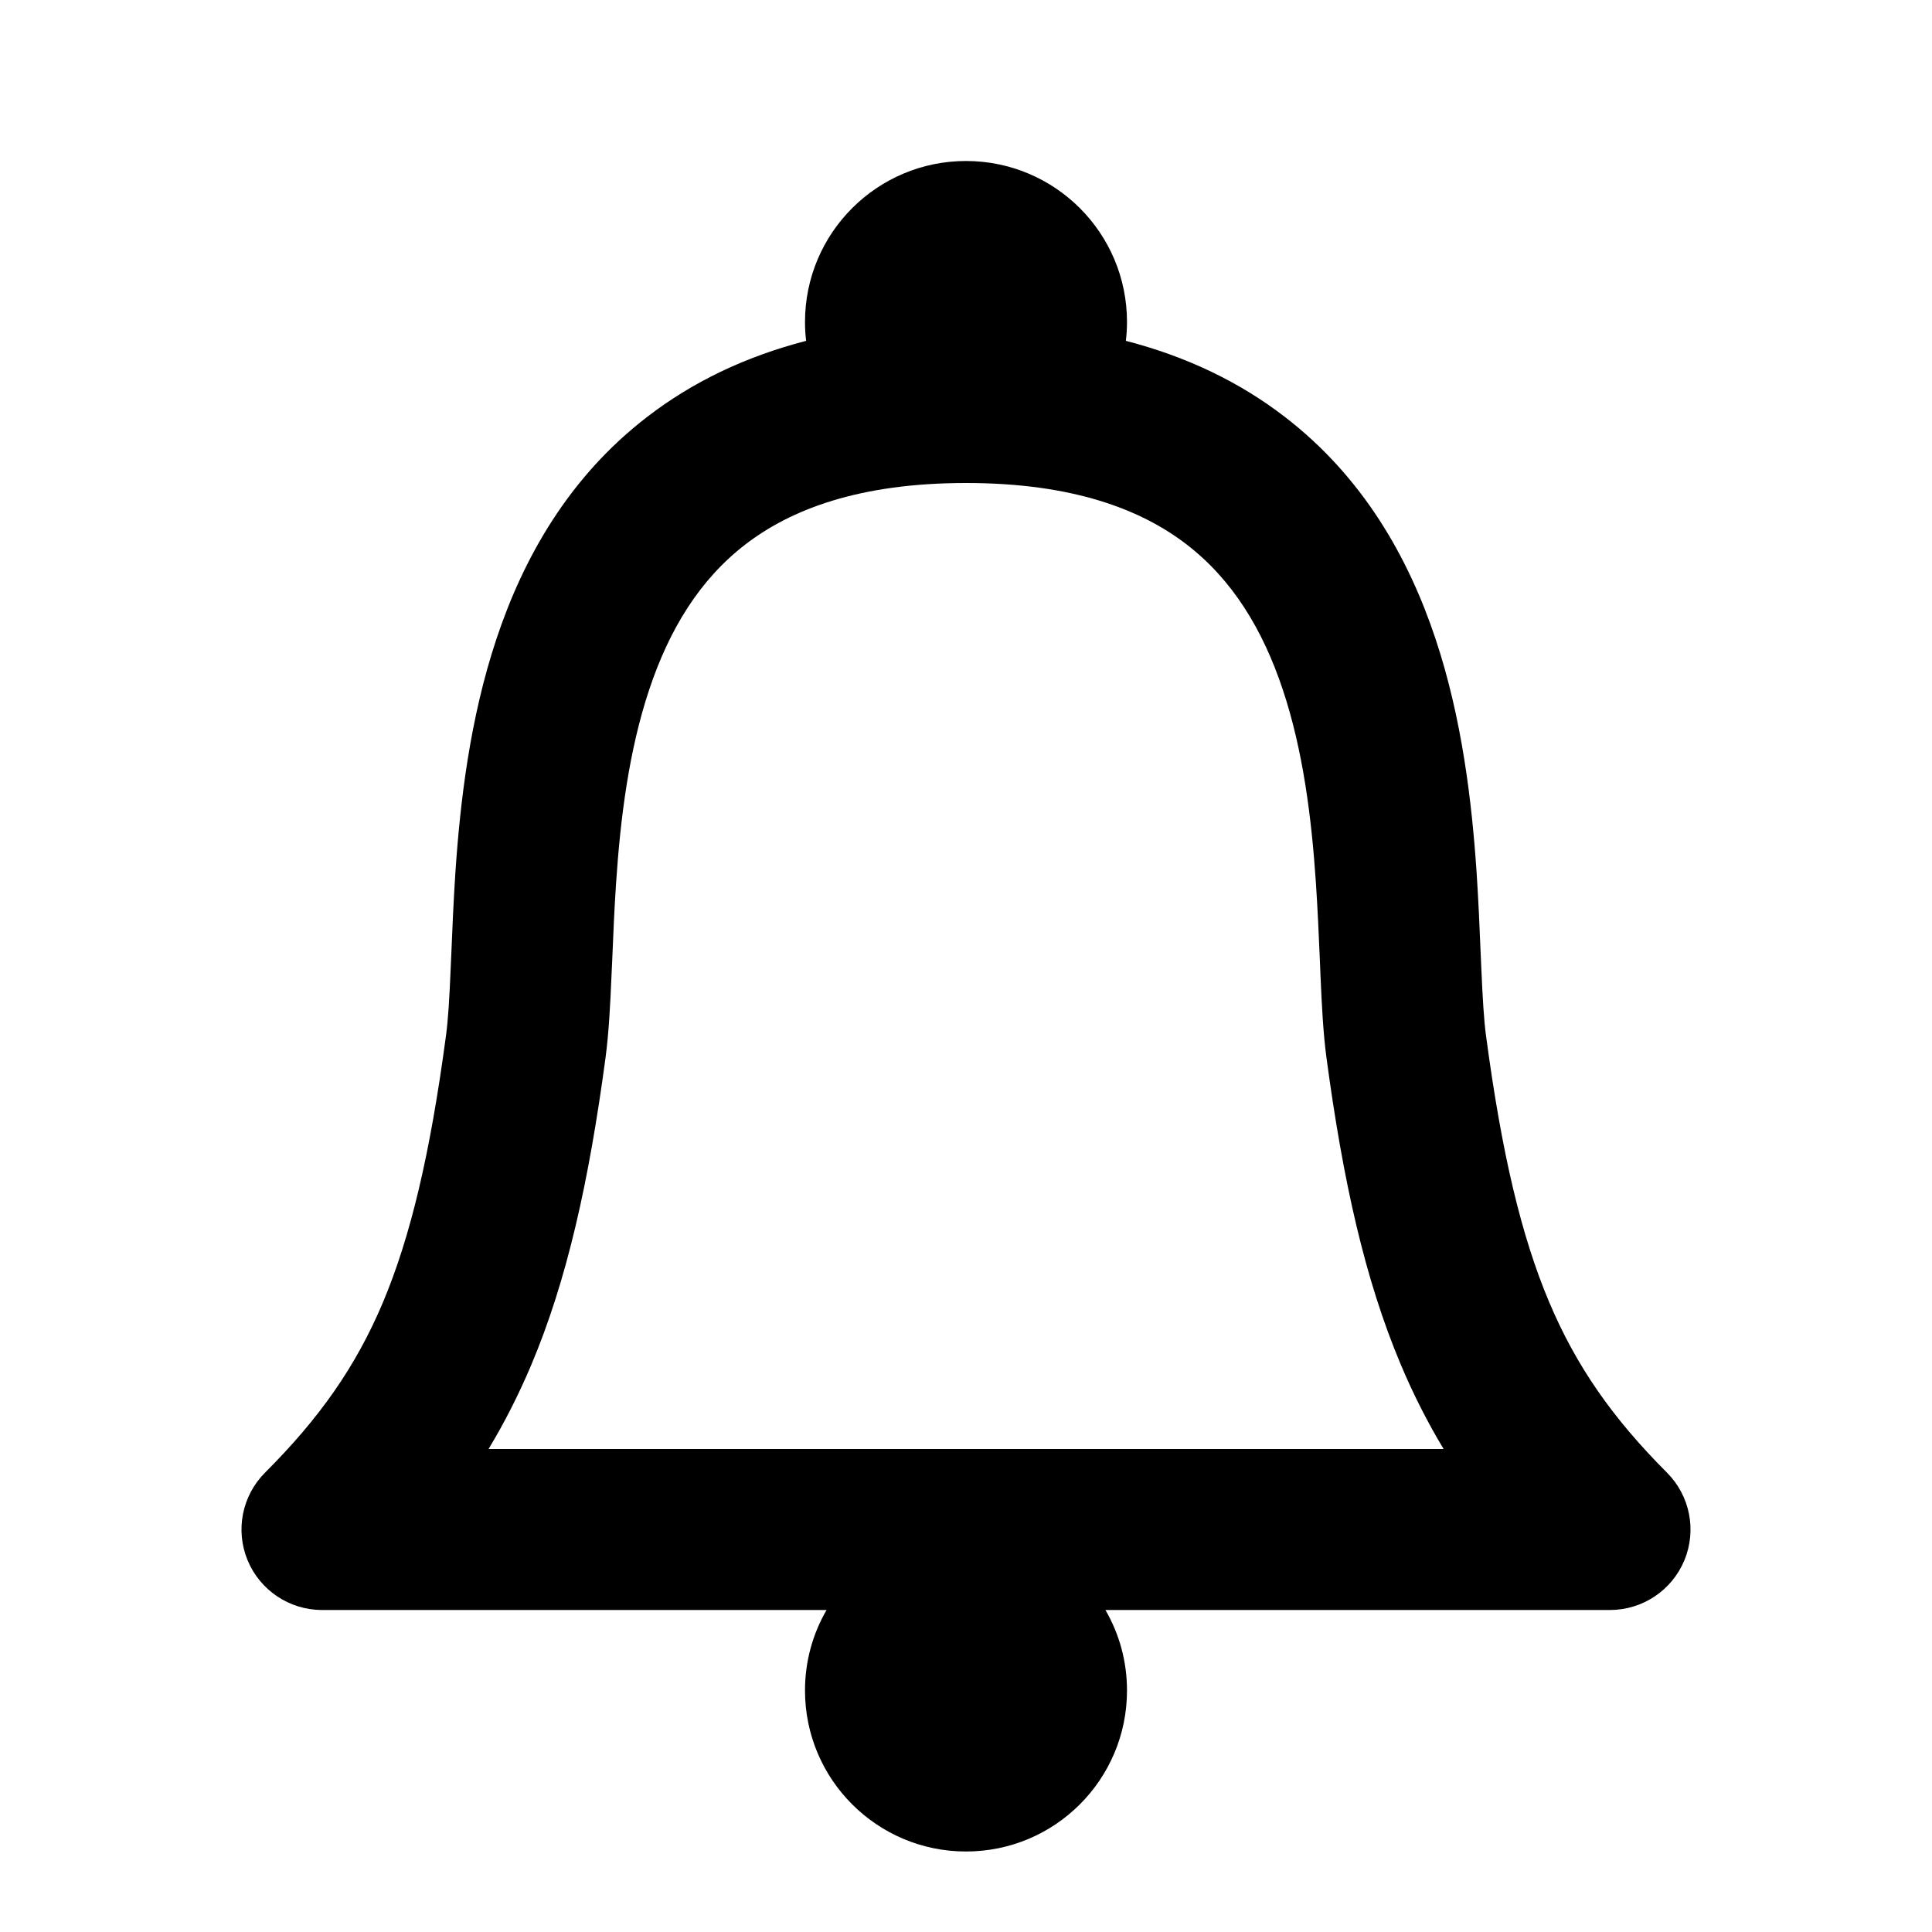
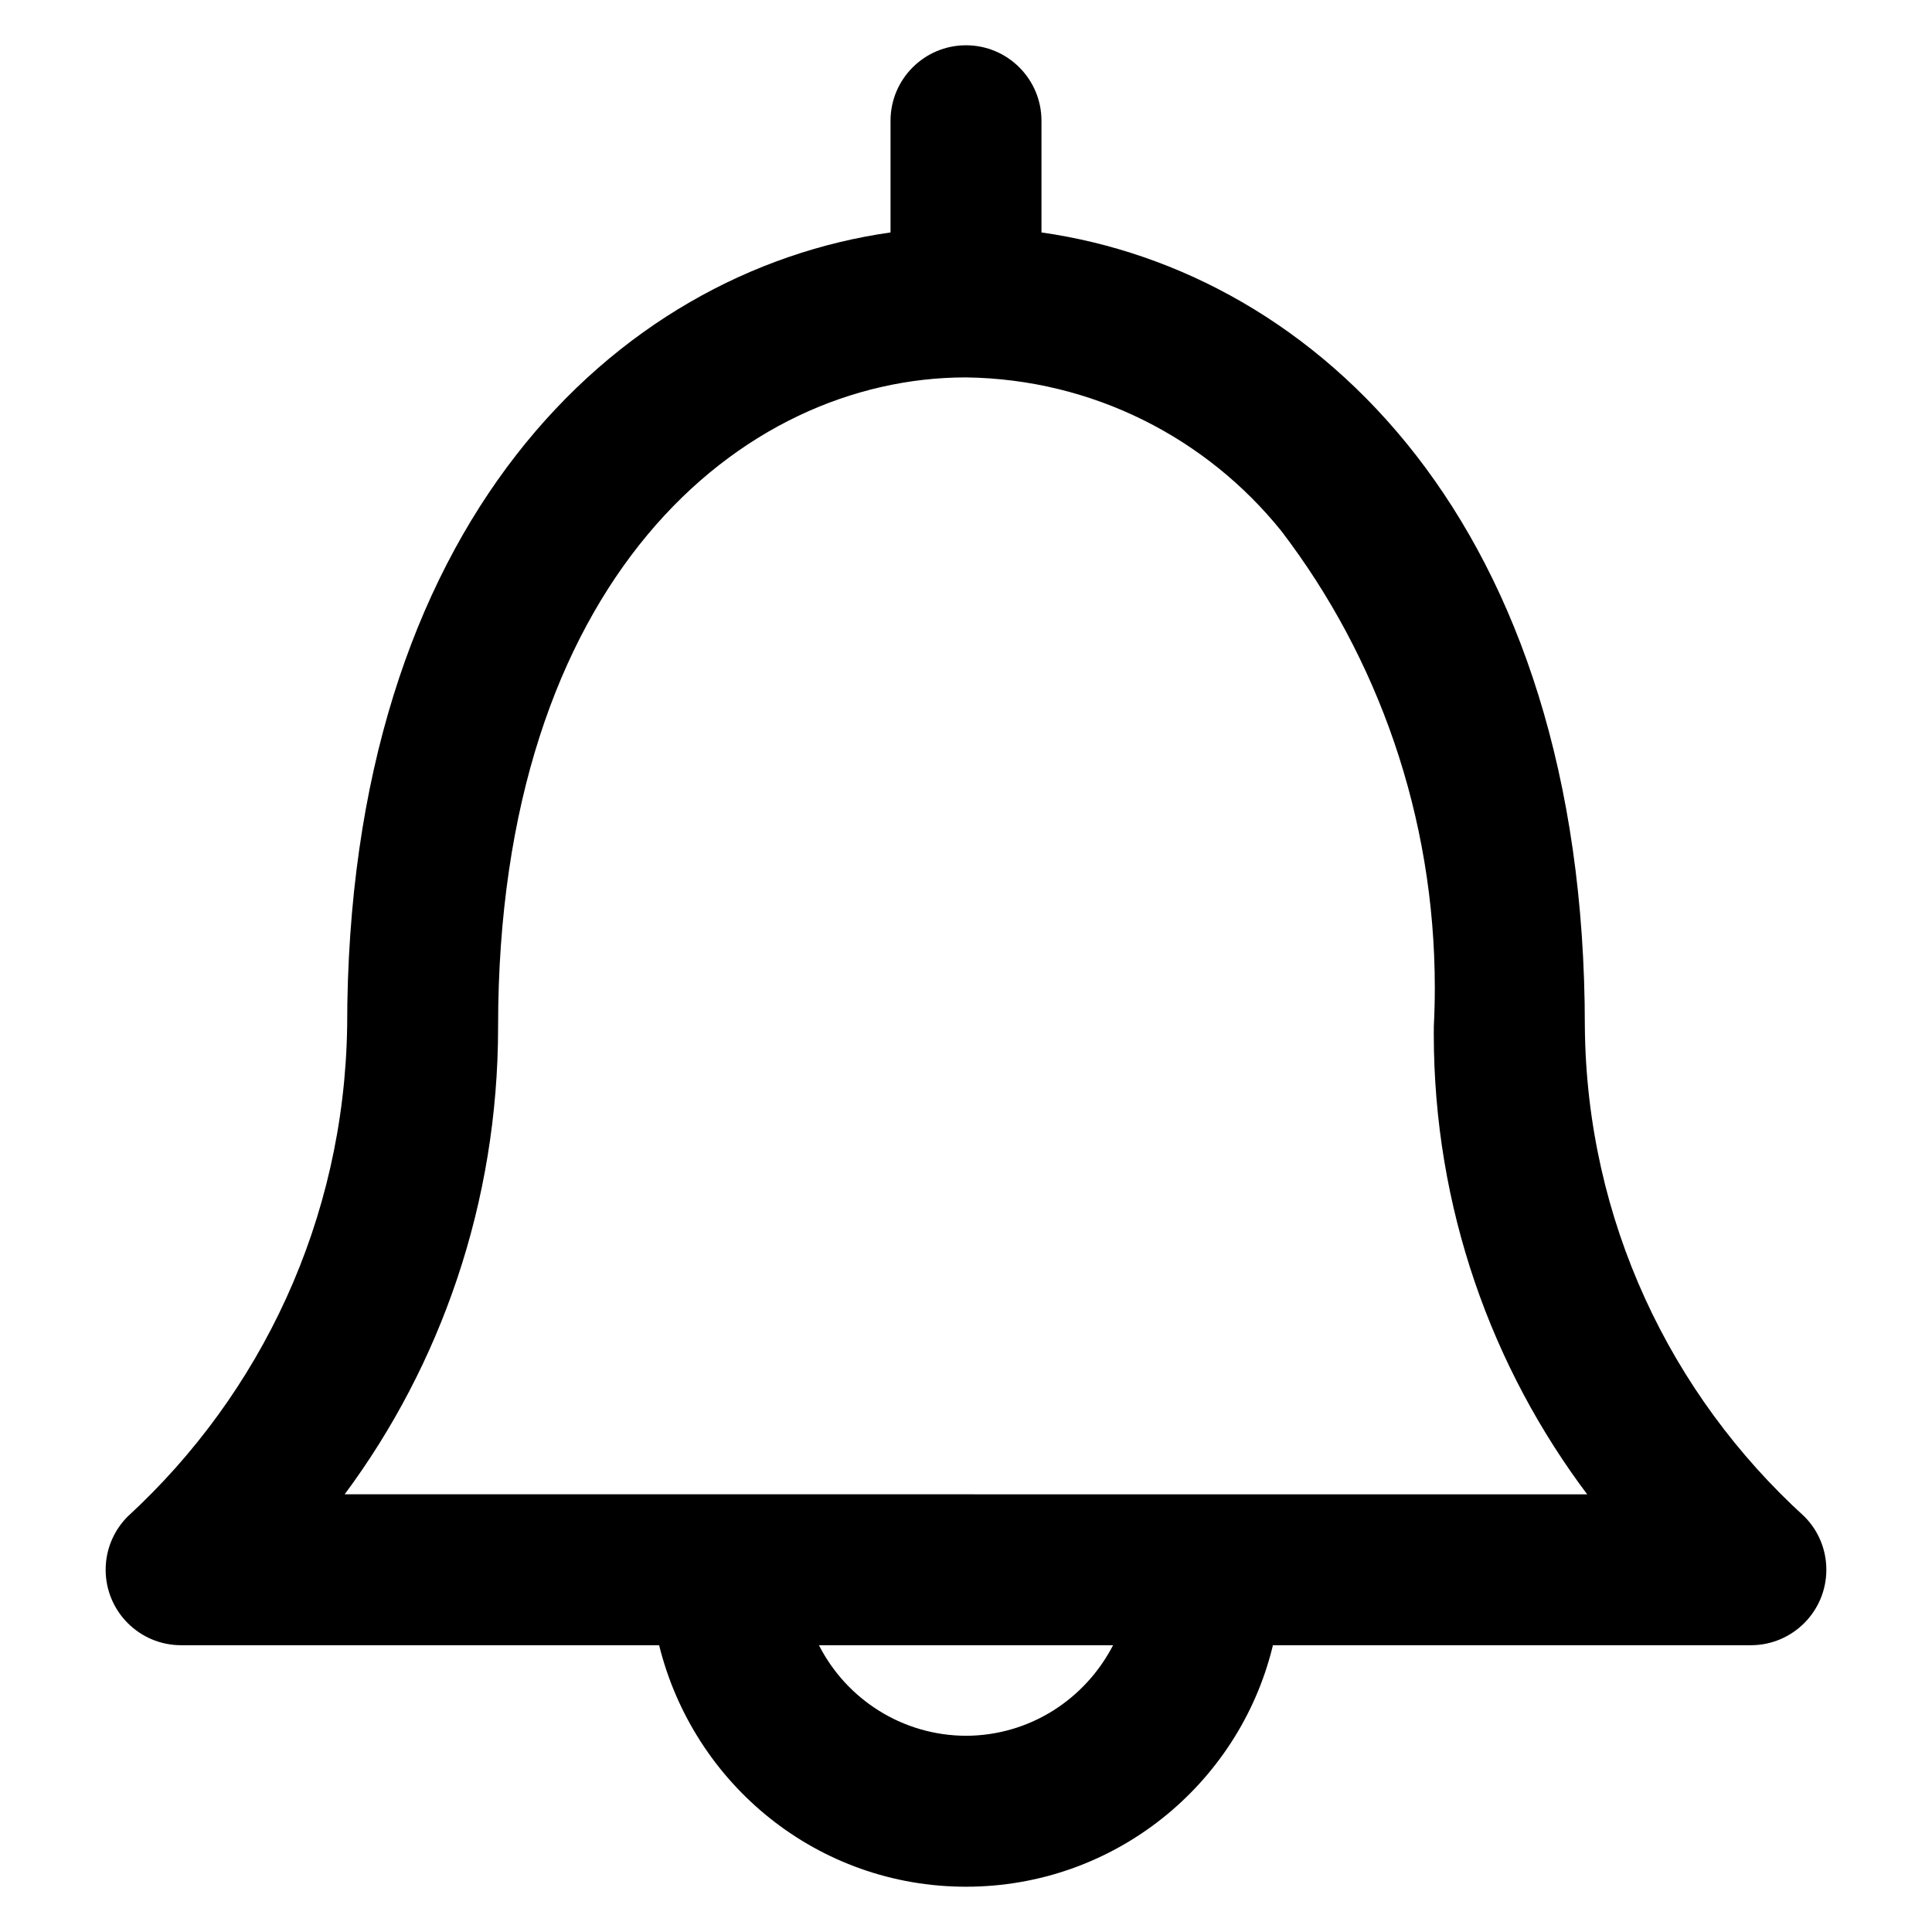
- <svg xmlns="http://www.w3.org/2000/svg" width="800px" height="800px" viewBox="0 0 24 24" fill="none">
-   <path fill-rule="evenodd" clip-rule="evenodd" d="M8.043 5.176C8.595 4.751 9.249 4.432 10.014 4.234C10.005 4.158 10 4.079 10 4C10 2.895 10.896 2 12 2C13.105 2 14 2.895 14 4C14 4.079 13.995 4.158 13.986 4.234C14.751 4.432 15.405 4.751 15.957 5.176C16.933 5.925 17.498 6.931 17.832 7.934C18.164 8.929 18.284 9.966 18.343 10.839C18.366 11.194 18.381 11.535 18.393 11.836L18.402 12.039C18.418 12.399 18.433 12.668 18.46 12.867C18.655 14.329 18.898 15.354 19.244 16.174C19.582 16.975 20.035 17.62 20.707 18.293C20.993 18.579 21.079 19.009 20.924 19.383C20.769 19.756 20.404 20 20 20H13.732C13.903 20.294 14 20.636 14 21C14 22.105 13.105 23 12 23C10.896 23 10 22.105 10 21C10 20.636 10.097 20.294 10.268 20H4C3.596 20 3.231 19.756 3.076 19.383C2.921 19.009 3.007 18.579 3.293 18.293C3.967 17.619 4.419 16.979 4.756 16.181C5.1 15.364 5.343 14.339 5.54 12.867C5.567 12.668 5.583 12.399 5.598 12.039L5.607 11.836C5.619 11.535 5.634 11.194 5.657 10.839C5.716 9.966 5.836 8.929 6.168 7.934C6.502 6.931 7.067 5.925 8.043 5.176ZM6.069 18C6.266 17.674 6.441 17.33 6.598 16.959C7.043 15.906 7.316 14.68 7.523 13.133C7.563 12.832 7.581 12.476 7.596 12.126L7.606 11.909C7.618 11.611 7.631 11.3 7.653 10.973C7.707 10.159 7.813 9.321 8.065 8.566C8.314 7.819 8.691 7.2 9.261 6.762C9.825 6.329 10.672 6 12 6C13.328 6 14.175 6.329 14.739 6.762C15.309 7.2 15.686 7.819 15.935 8.566C16.187 9.321 16.293 10.159 16.347 10.973C16.369 11.3 16.382 11.611 16.395 11.909L16.395 11.909L16.395 11.91L16.404 12.126C16.419 12.476 16.437 12.832 16.477 13.133C16.683 14.671 16.956 15.896 17.401 16.951C17.558 17.324 17.735 17.671 17.933 18H6.069Z" fill="#000000" />
+ <svg xmlns="http://www.w3.org/2000/svg" fill="#000000" width="800px" height="800px" viewBox="0 0 32 32" version="1.1">
+   <path d="M29.885 25.117c-2.214-2.016-3.606-4.901-3.635-8.112l-0-0.005c0-8.338-4.457-12.506-9-13.15v-1.85c0-0.69-0.56-1.25-1.25-1.25s-1.25 0.56-1.25 1.25v0 1.85c-4.542 0.644-9 4.813-9 13.15-0.048 3.211-1.434 6.089-3.624 8.108l-0.008 0.007c-0.227 0.226-0.368 0.539-0.368 0.885 0 0.69 0.559 1.25 1.25 1.25h7.917c0.573 2.313 2.631 4 5.083 4s4.51-1.687 5.075-3.964l0.008-0.036h7.917c0.69-0 1.25-0.56 1.25-1.25 0-0.345-0.139-0.657-0.365-0.883l0 0zM16 28.75c-1.058-0.004-1.974-0.606-2.428-1.485l-0.007-0.015h4.871c-0.462 0.894-1.378 1.496-2.435 1.5h-0.001zM5.709 24.75c1.587-2.137 2.541-4.827 2.541-7.739 0-0.004 0-0.007 0-0.011v0.001c0-7.386 4.018-10.75 7.75-10.75 2.113 0.028 3.991 1.014 5.222 2.543l0.010 0.013c1.581 2.074 2.533 4.702 2.533 7.552 0 0.219-0.006 0.438-0.017 0.654l0.001-0.030c-0 0.042-0.001 0.092-0.001 0.141 0 2.876 0.955 5.529 2.565 7.659l-0.023-0.032z" />
</svg>
